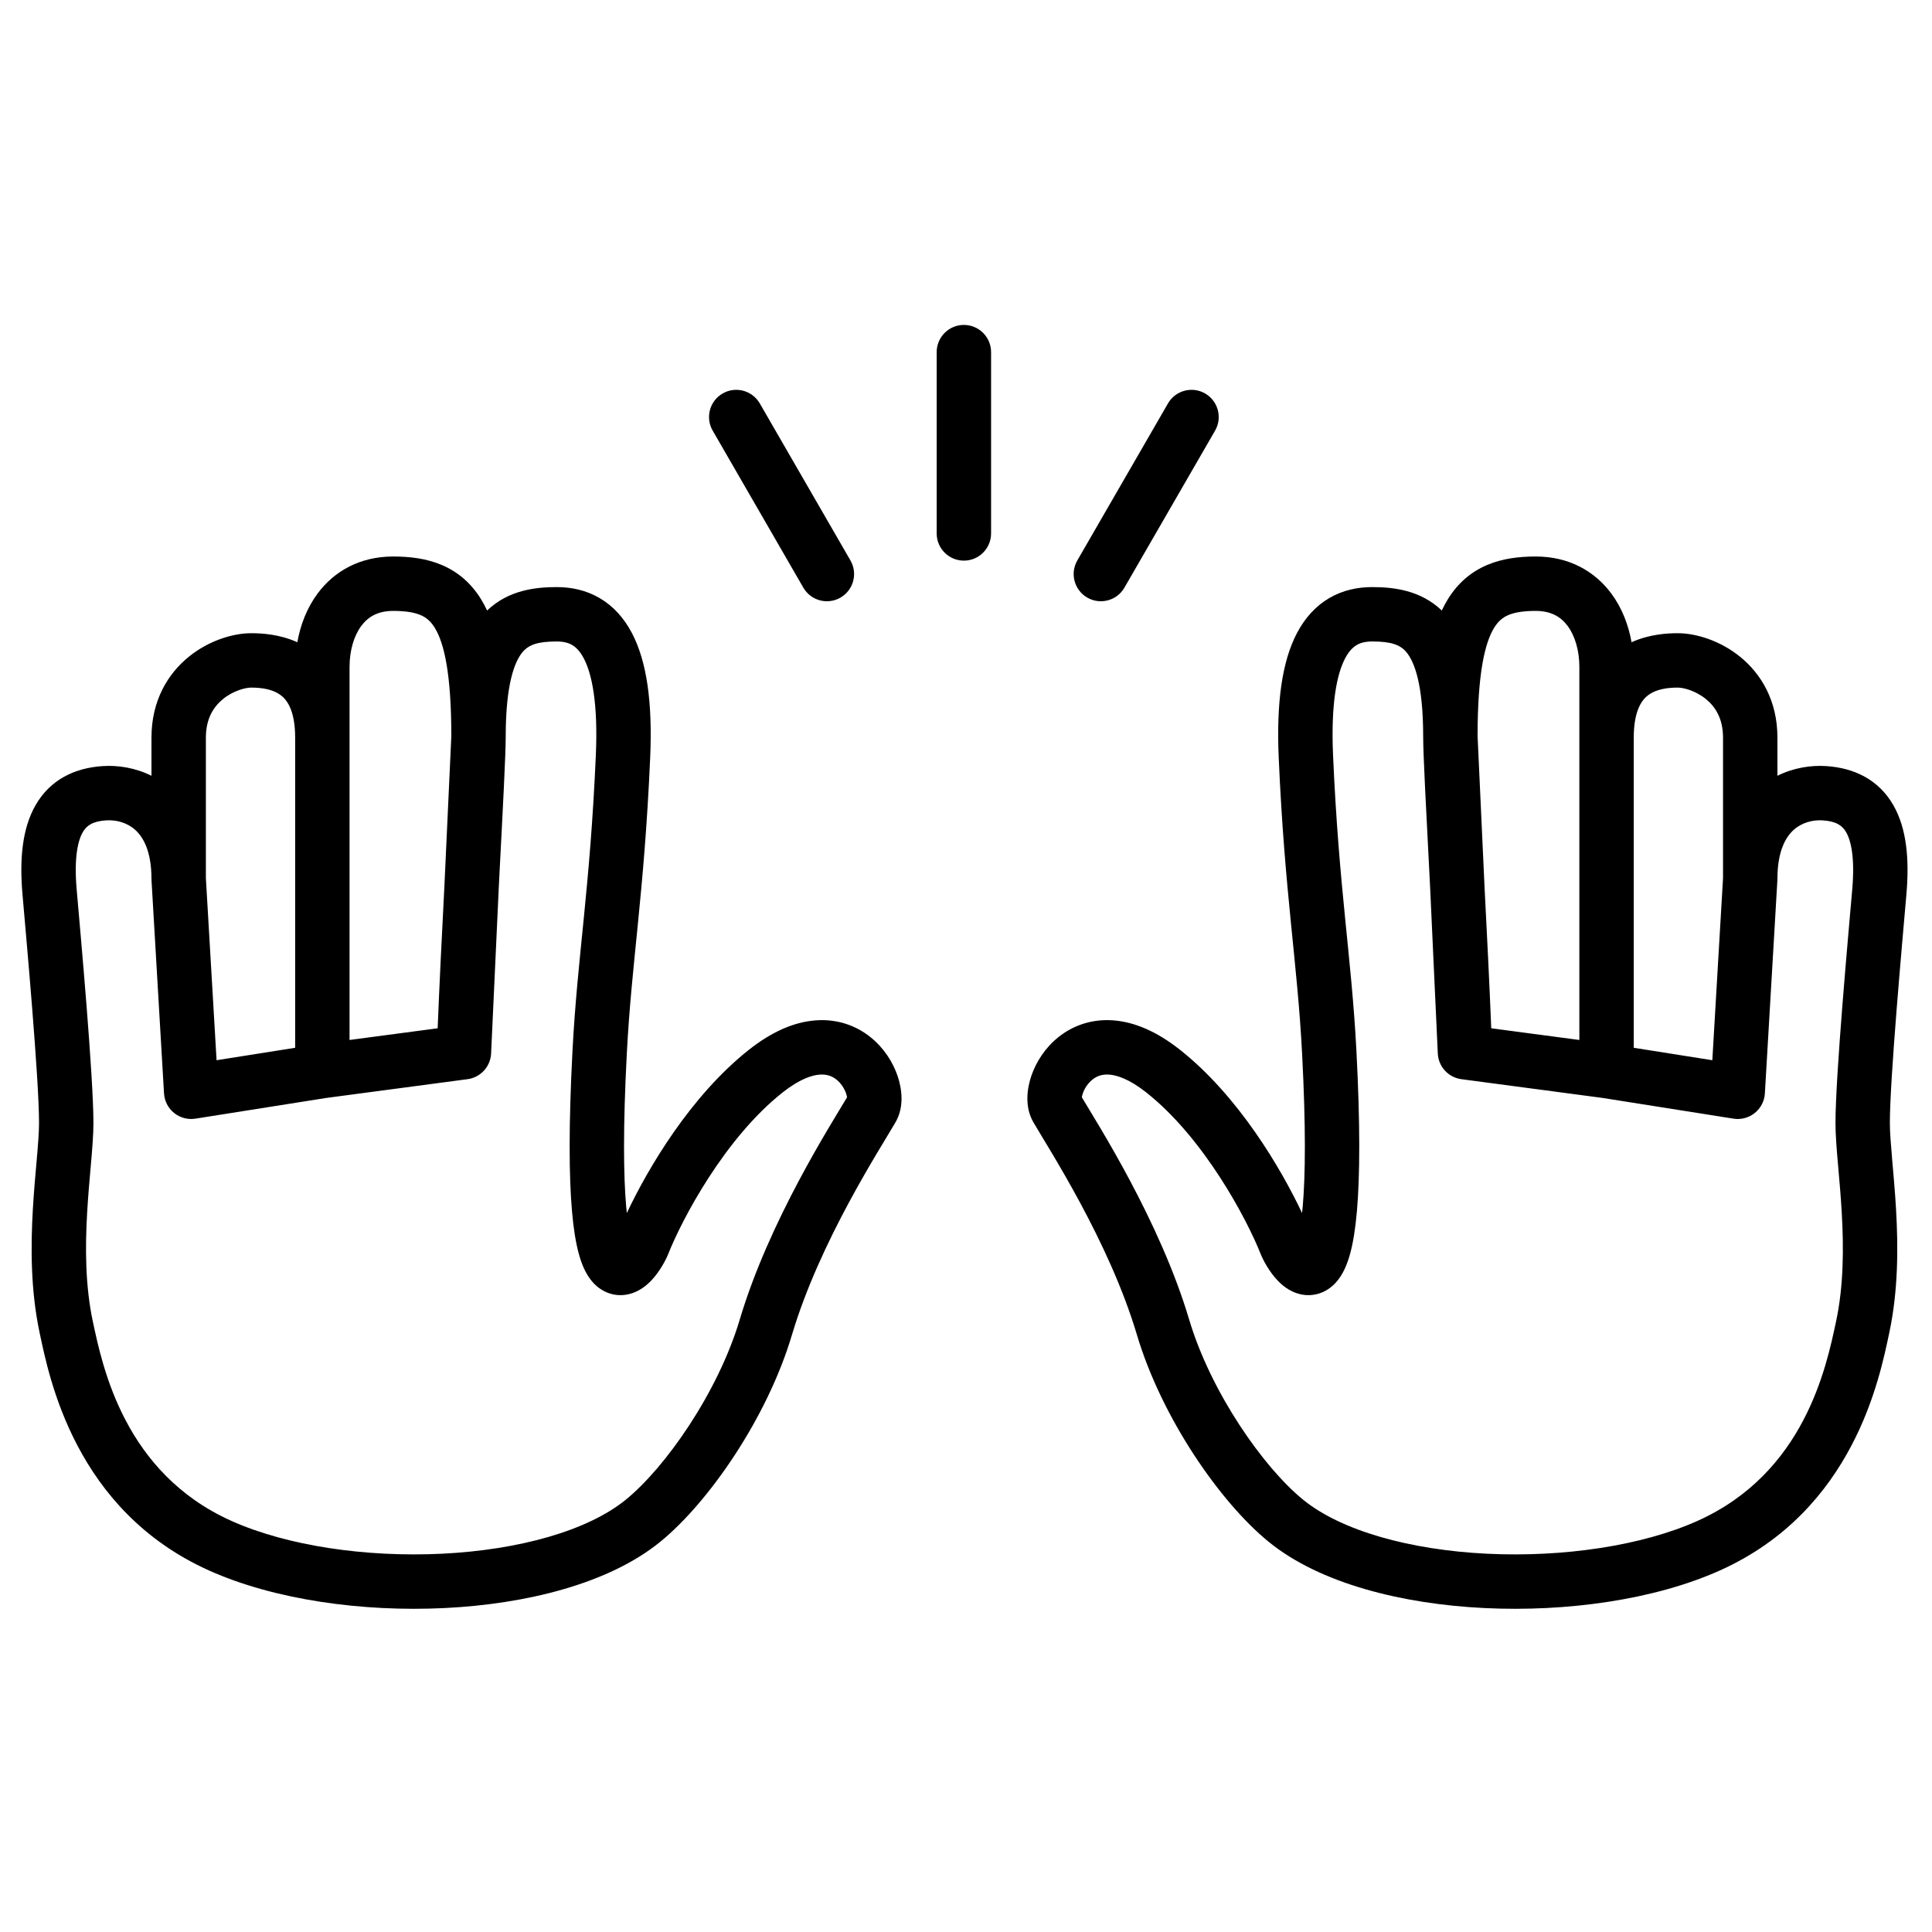
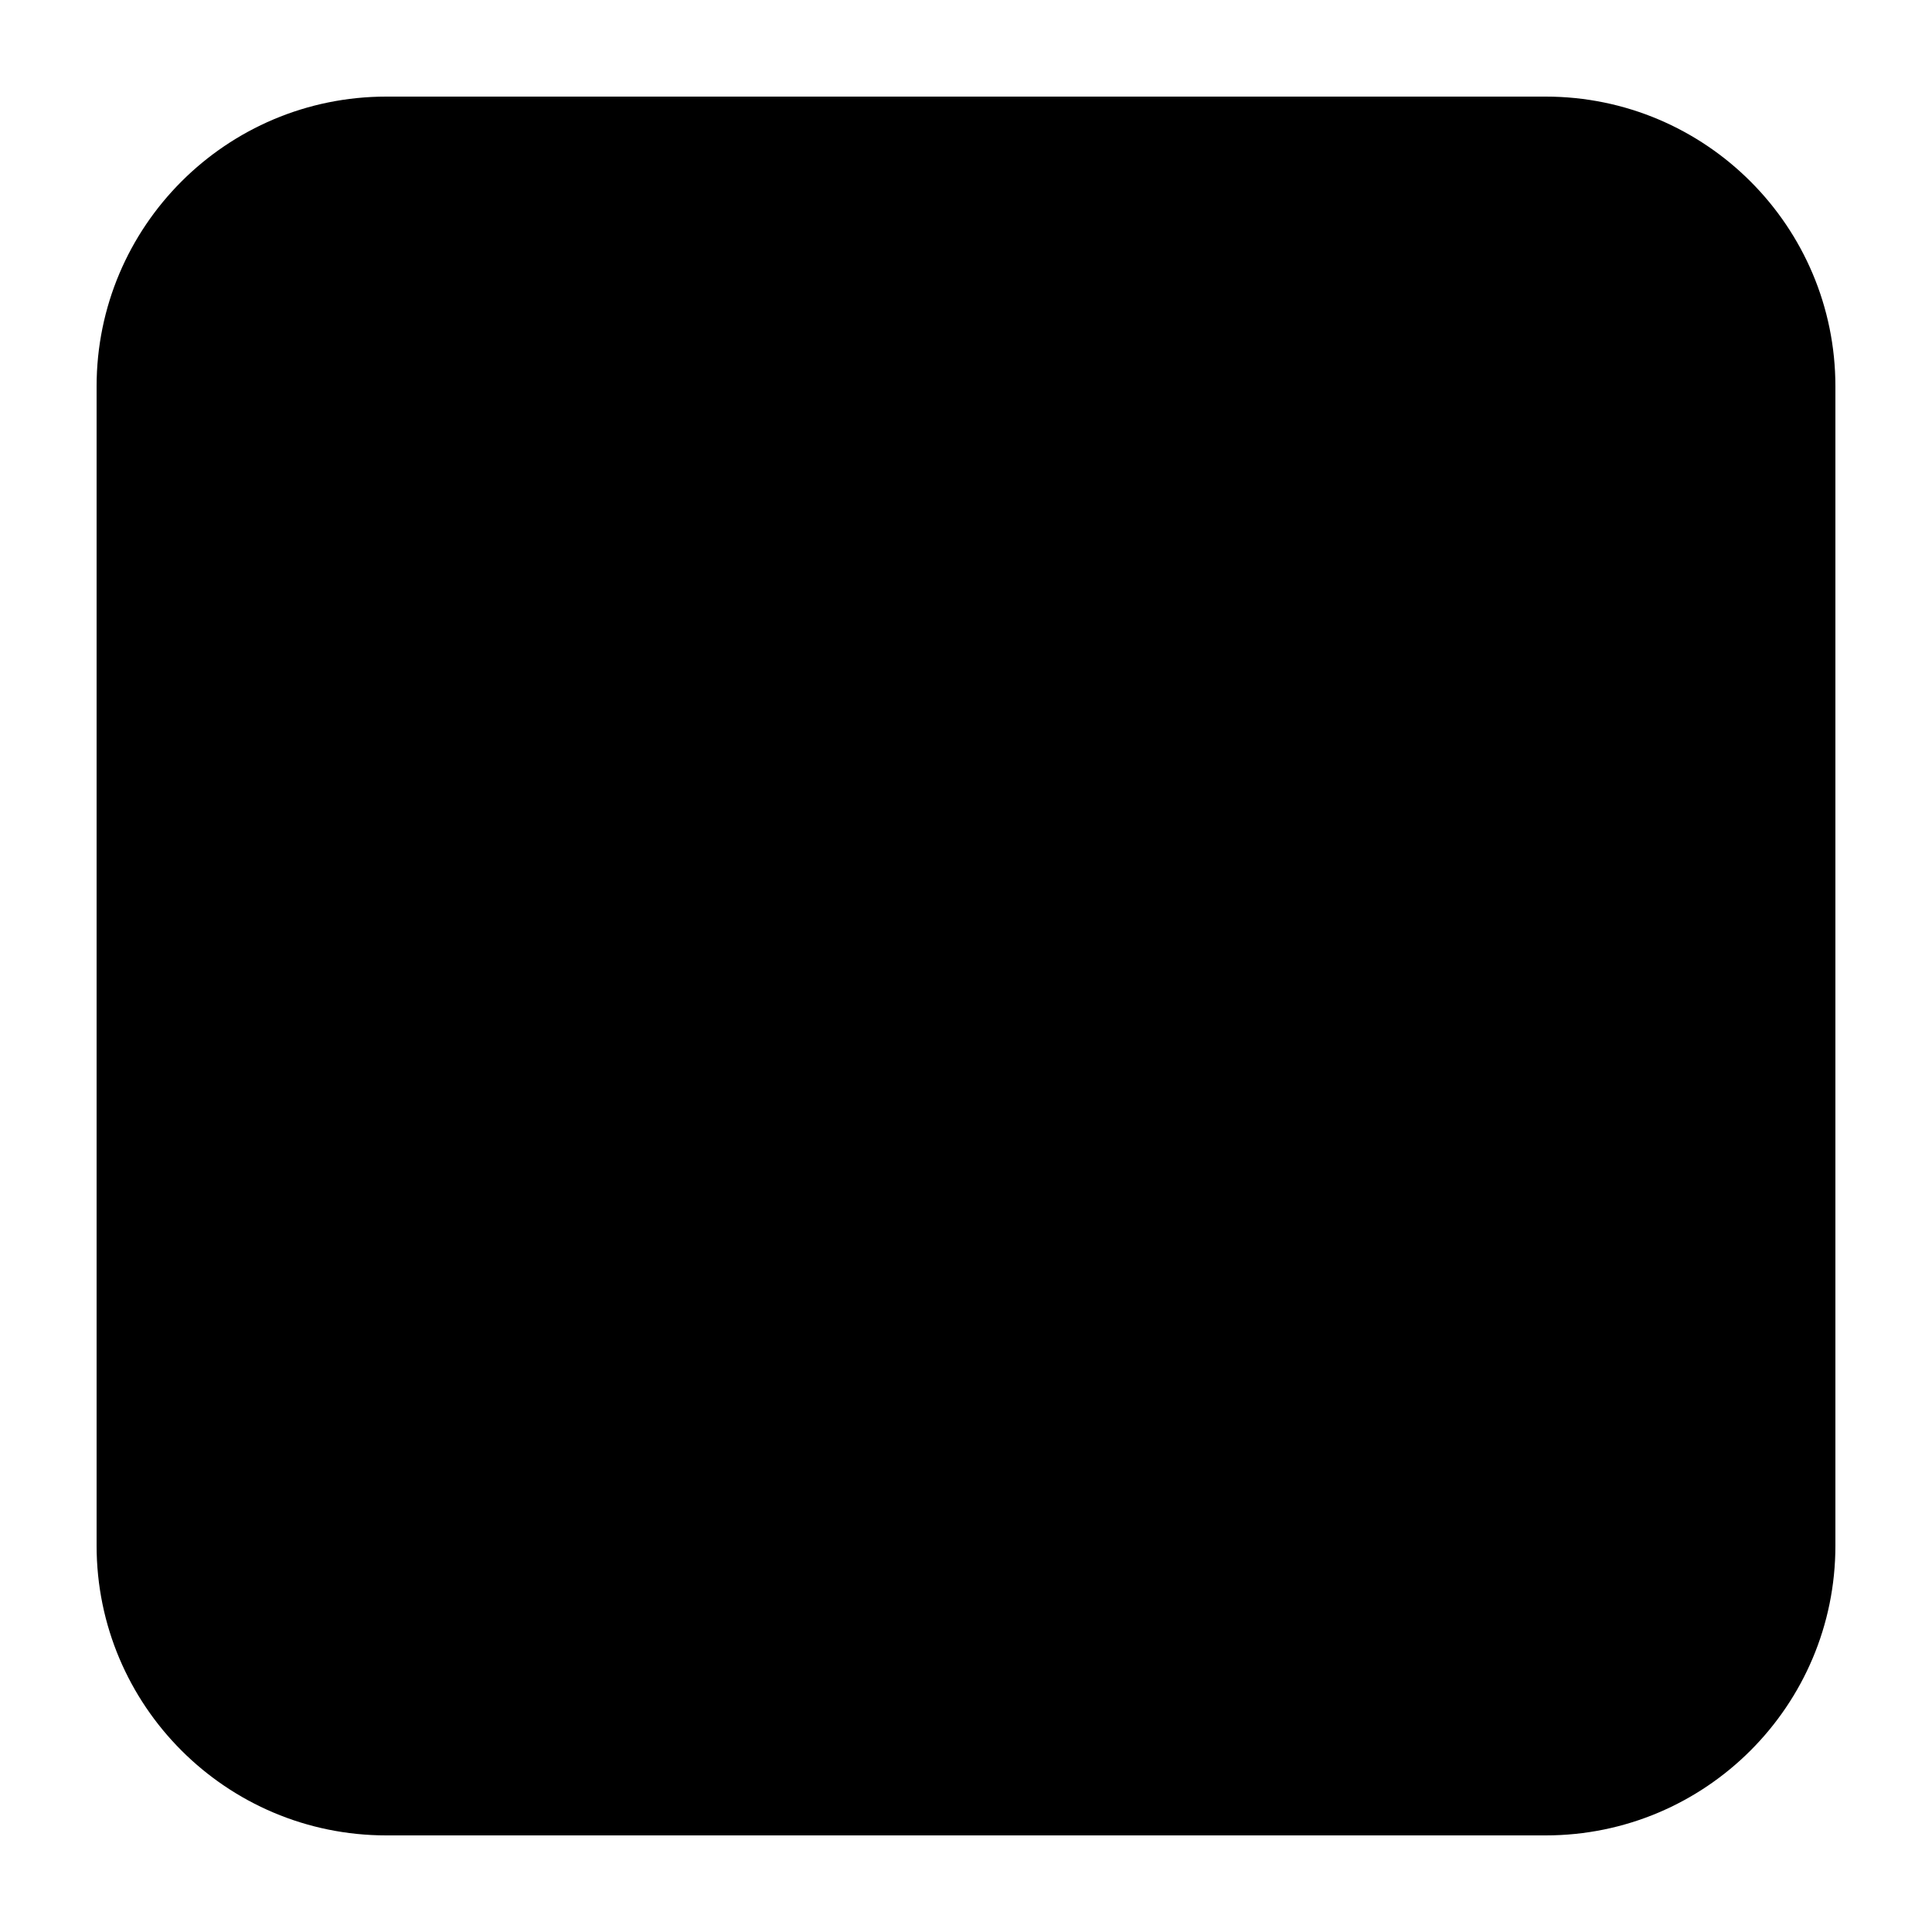
- <svg xmlns="http://www.w3.org/2000/svg" width="1365" height="1365" viewBox="0 -24 148 148" fill="none">
-   <path d="M71.754 16.863V2.974C71.754 1.824 72.687 0.891 73.838 0.891C74.988 0.891 75.921 1.824 75.921 2.974V16.863C75.921 18.014 74.988 18.947 73.838 18.947C72.687 18.947 71.754 18.014 71.754 16.863Z" fill="black" />
-   <path d="M82.527 18.933L89.472 6.905C90.047 5.908 91.322 5.567 92.318 6.142C93.314 6.717 93.656 7.992 93.081 8.988L86.136 21.017C85.561 22.013 84.286 22.355 83.29 21.779C82.293 21.204 81.952 19.929 82.527 18.933Z" fill="black" />
-   <path d="M65.148 18.933L58.204 6.905C57.628 5.908 56.354 5.567 55.357 6.142C54.361 6.717 54.019 7.992 54.595 8.988L61.539 21.017C62.114 22.013 63.389 22.355 64.385 21.779C65.382 21.204 65.723 19.929 65.148 18.933Z" fill="black" />
-   <path d="M140.606 62.029C140.606 58.409 141.583 47.675 141.89 44.132C142.097 41.737 141.809 40.425 141.424 39.754C141.141 39.263 140.699 38.915 139.634 38.844C138.865 38.792 138.027 39.011 137.401 39.576C136.814 40.105 136.159 41.168 136.159 43.318L136.155 43.439L135.198 59.758C135.164 60.345 134.883 60.891 134.424 61.26C133.966 61.628 133.374 61.786 132.793 61.694L122.764 60.107L111.948 58.67C110.949 58.538 110.188 57.708 110.142 56.702L109.561 44.132C109.535 43.621 109.51 43.114 109.484 42.615C109.241 37.929 109.022 33.781 109.022 32.428C109.022 28.386 108.338 26.681 107.74 25.963C107.263 25.392 106.577 25.14 105.11 25.14C104.583 25.14 104.212 25.248 103.933 25.411C103.659 25.571 103.346 25.859 103.049 26.421C102.41 27.626 101.945 29.891 102.118 33.848C102.342 38.98 102.692 42.815 103.035 46.272C103.377 49.723 103.718 52.856 103.908 56.497C104.204 62.197 104.178 66.126 103.945 68.792C103.828 70.124 103.656 71.2 103.423 72.05C103.202 72.856 102.871 73.676 102.296 74.289C101.6 75.03 100.608 75.384 99.577 75.136C98.759 74.939 98.185 74.421 97.871 74.092C97.214 73.402 96.75 72.511 96.568 72.051C95.51 69.381 92.235 63.181 87.802 59.681C86.509 58.66 85.567 58.365 84.974 58.32C84.415 58.278 84.009 58.444 83.691 58.697C83.34 58.976 83.078 59.381 82.948 59.764C82.902 59.9 82.882 59.997 82.874 60.058C84.076 62.087 88.842 69.522 91.09 77.069C92.765 82.694 96.804 88.426 99.819 90.881C102.74 93.258 107.988 94.731 113.9 95.022C119.756 95.309 125.788 94.412 130.033 92.509C138.233 88.833 139.903 80.738 140.651 77.229C141.232 74.506 141.243 71.599 141.087 68.901C141.01 67.555 140.894 66.297 140.793 65.137C140.695 64.01 140.606 62.922 140.606 62.029ZM120.986 27.095C120.986 25.831 120.648 24.705 120.089 23.951C119.583 23.27 118.84 22.799 117.646 22.798C116.668 22.798 116.011 22.919 115.546 23.117C115.13 23.294 114.781 23.57 114.463 24.083C113.73 25.267 113.192 27.645 113.189 32.384L113.721 43.909C113.91 47.566 114.106 51.492 114.235 54.771L120.986 55.667V27.095ZM125.153 56.265L131.172 57.218L131.992 43.267V32.508C131.992 31.031 131.39 30.128 130.678 29.549C129.884 28.904 128.957 28.673 128.519 28.673C127.722 28.673 126.899 28.797 126.306 29.218C125.849 29.542 125.153 30.309 125.153 32.508V56.265ZM136.159 35.428C137.406 34.807 138.74 34.608 139.912 34.687C142.037 34.829 143.91 35.718 145.037 37.678C146.06 39.459 146.273 41.814 146.041 44.493C145.72 48.195 144.772 58.646 144.772 62.029C144.772 62.708 144.843 63.612 144.944 64.776C145.042 65.907 145.165 67.239 145.247 68.661C145.411 71.499 145.422 74.838 144.727 78.099C144.002 81.495 142.041 91.692 131.738 96.311C126.731 98.555 120.002 99.494 113.696 99.184C107.445 98.877 101.128 97.319 97.189 94.112C93.481 91.094 88.994 84.631 87.096 78.259C84.953 71.062 80.311 63.965 79.153 61.953C78.471 60.769 78.684 59.363 79.002 58.426C79.361 57.369 80.055 56.263 81.099 55.434C82.176 54.578 83.604 54.038 85.288 54.165C86.937 54.289 88.646 55.039 90.383 56.411C94.854 59.94 98.134 65.508 99.742 68.923C99.759 68.766 99.779 68.602 99.794 68.43C100.003 66.043 100.039 62.334 99.747 56.713C99.564 53.194 99.236 50.181 98.889 46.683C98.543 43.19 98.184 39.271 97.955 34.03C97.772 29.848 98.201 26.672 99.367 24.471C99.972 23.33 100.79 22.422 101.83 21.814C102.866 21.209 103.995 20.974 105.11 20.974C106.759 20.974 108.813 21.206 110.448 22.768C110.593 22.458 110.75 22.165 110.921 21.89C111.676 20.67 112.681 19.808 113.912 19.284C115.095 18.779 116.378 18.631 117.646 18.631C120.195 18.631 122.164 19.757 123.434 21.468C124.256 22.576 124.75 23.878 124.985 25.198C126.338 24.588 127.691 24.507 128.519 24.507C129.933 24.507 131.784 25.079 133.305 26.315C134.908 27.618 136.159 29.673 136.159 32.508V35.428Z" fill="black" />
-   <path d="M7.157 62.029C7.157 58.409 6.18 47.675 5.873 44.132C5.665 41.737 5.954 40.425 6.339 39.754C6.621 39.263 7.063 38.915 8.128 38.844C8.898 38.792 9.735 39.011 10.362 39.576C10.948 40.105 11.603 41.168 11.603 43.318L11.607 43.439L12.564 59.758C12.599 60.345 12.88 60.891 13.338 61.26C13.796 61.628 14.389 61.786 14.97 61.694L24.999 60.107L35.814 58.67C36.813 58.538 37.574 57.708 37.621 56.702L38.202 44.132C38.228 43.621 38.252 43.114 38.278 42.615C38.522 37.929 38.74 33.781 38.74 32.428C38.74 28.386 39.425 26.681 40.023 25.963C40.5 25.392 41.185 25.14 42.652 25.14C43.179 25.14 43.55 25.248 43.83 25.411C44.104 25.571 44.416 25.859 44.714 26.421C45.352 27.626 45.817 29.891 45.644 33.848C45.42 38.98 45.07 42.815 44.727 46.272C44.385 49.723 44.044 52.856 43.855 56.497C43.558 62.197 43.585 66.126 43.818 68.792C43.934 70.124 44.107 71.2 44.34 72.05C44.56 72.856 44.891 73.676 45.466 74.289C46.163 75.03 47.155 75.384 48.185 75.136C49.003 74.939 49.578 74.421 49.892 74.092C50.548 73.402 51.012 72.511 51.194 72.051C52.253 69.381 55.527 63.181 59.96 59.681C61.254 58.66 62.196 58.365 62.789 58.32C63.348 58.278 63.753 58.444 64.072 58.697C64.422 58.976 64.684 59.381 64.815 59.764C64.861 59.9 64.88 59.997 64.888 60.058C63.687 62.087 58.92 69.522 56.673 77.069C54.998 82.694 50.959 88.426 47.943 90.881C45.023 93.258 39.775 94.731 33.862 95.022C28.007 95.309 21.975 94.412 17.73 92.509C9.53 88.833 7.86 80.738 7.111 77.229C6.531 74.506 6.519 71.599 6.675 68.901C6.753 67.555 6.868 66.297 6.969 65.137C7.067 64.01 7.157 62.922 7.157 62.029ZM26.777 27.095C26.777 25.831 27.115 24.705 27.674 23.951C28.179 23.27 28.922 22.799 30.117 22.798C31.094 22.798 31.752 22.919 32.216 23.117C32.633 23.294 32.982 23.57 33.3 24.083C34.033 25.267 34.571 27.645 34.574 32.384L34.042 43.909C33.852 47.566 33.657 51.492 33.527 54.771L26.777 55.667V27.095ZM22.61 56.265L16.59 57.218L15.771 43.267V32.508C15.771 31.031 16.373 30.128 17.085 29.549C17.878 28.904 18.806 28.673 19.243 28.673C20.04 28.673 20.863 28.797 21.456 29.218C21.913 29.542 22.61 30.309 22.61 32.508V56.265ZM11.603 35.428C10.357 34.807 9.023 34.608 7.85 34.687C5.725 34.829 3.852 35.718 2.726 37.678C1.702 39.459 1.489 41.814 1.721 44.493C2.042 48.195 2.99 58.646 2.99 62.029C2.99 62.708 2.92 63.612 2.819 64.776C2.72 65.907 2.597 67.239 2.515 68.661C2.352 71.499 2.34 74.838 3.036 78.099C3.76 81.495 5.722 91.692 16.024 96.311C21.031 98.555 27.76 99.494 34.067 99.184C40.317 98.877 46.635 97.319 50.574 94.112C54.282 91.094 58.769 84.631 60.666 78.259C62.809 71.062 67.451 63.965 68.61 61.953C69.292 60.769 69.079 59.363 68.76 58.426C68.402 57.369 67.707 56.263 66.663 55.434C65.587 54.578 64.158 54.038 62.475 54.165C60.826 54.289 59.116 55.039 57.379 56.411C52.908 59.94 49.628 65.508 48.02 68.923C48.003 68.766 47.983 68.602 47.968 68.43C47.76 66.043 47.723 62.334 48.016 56.713C48.199 53.194 48.527 50.181 48.874 46.683C49.22 43.19 49.578 39.271 49.807 34.03C49.99 29.848 49.561 26.672 48.395 24.471C47.791 23.33 46.973 22.422 45.932 21.814C44.896 21.209 43.768 20.974 42.652 20.974C41.004 20.974 38.95 21.206 37.314 22.768C37.17 22.458 37.012 22.165 36.842 21.89C36.086 20.67 35.082 19.808 33.851 19.284C32.668 18.779 31.385 18.631 30.117 18.631C27.568 18.631 25.599 19.757 24.328 21.468C23.507 22.576 23.012 23.878 22.777 25.198C21.425 24.588 20.072 24.507 19.243 24.507C17.83 24.507 15.979 25.079 14.457 26.315C12.854 27.618 11.603 29.673 11.603 32.508V35.428Z" fill="black" />
+ <svg xmlns="http://www.w3.org/2000/svg" version="1.0" viewBox="0 0 100 100">
+   <rect x="5" y="5" width="90" height="90" rx="15" ry="15" fill="black" />
+   <path d="M25 75 L25 30 L50 55 L75 30 L75 75" stroke="black" stroke-width="8" fill="none" stroke-linecap="round" stroke-linejoin="round" />
+   <line x1="15" y1="85" x2="85" y2="15" stroke="black" stroke-width="3" stroke-linecap="round" opacity="0.4" />
</svg>
